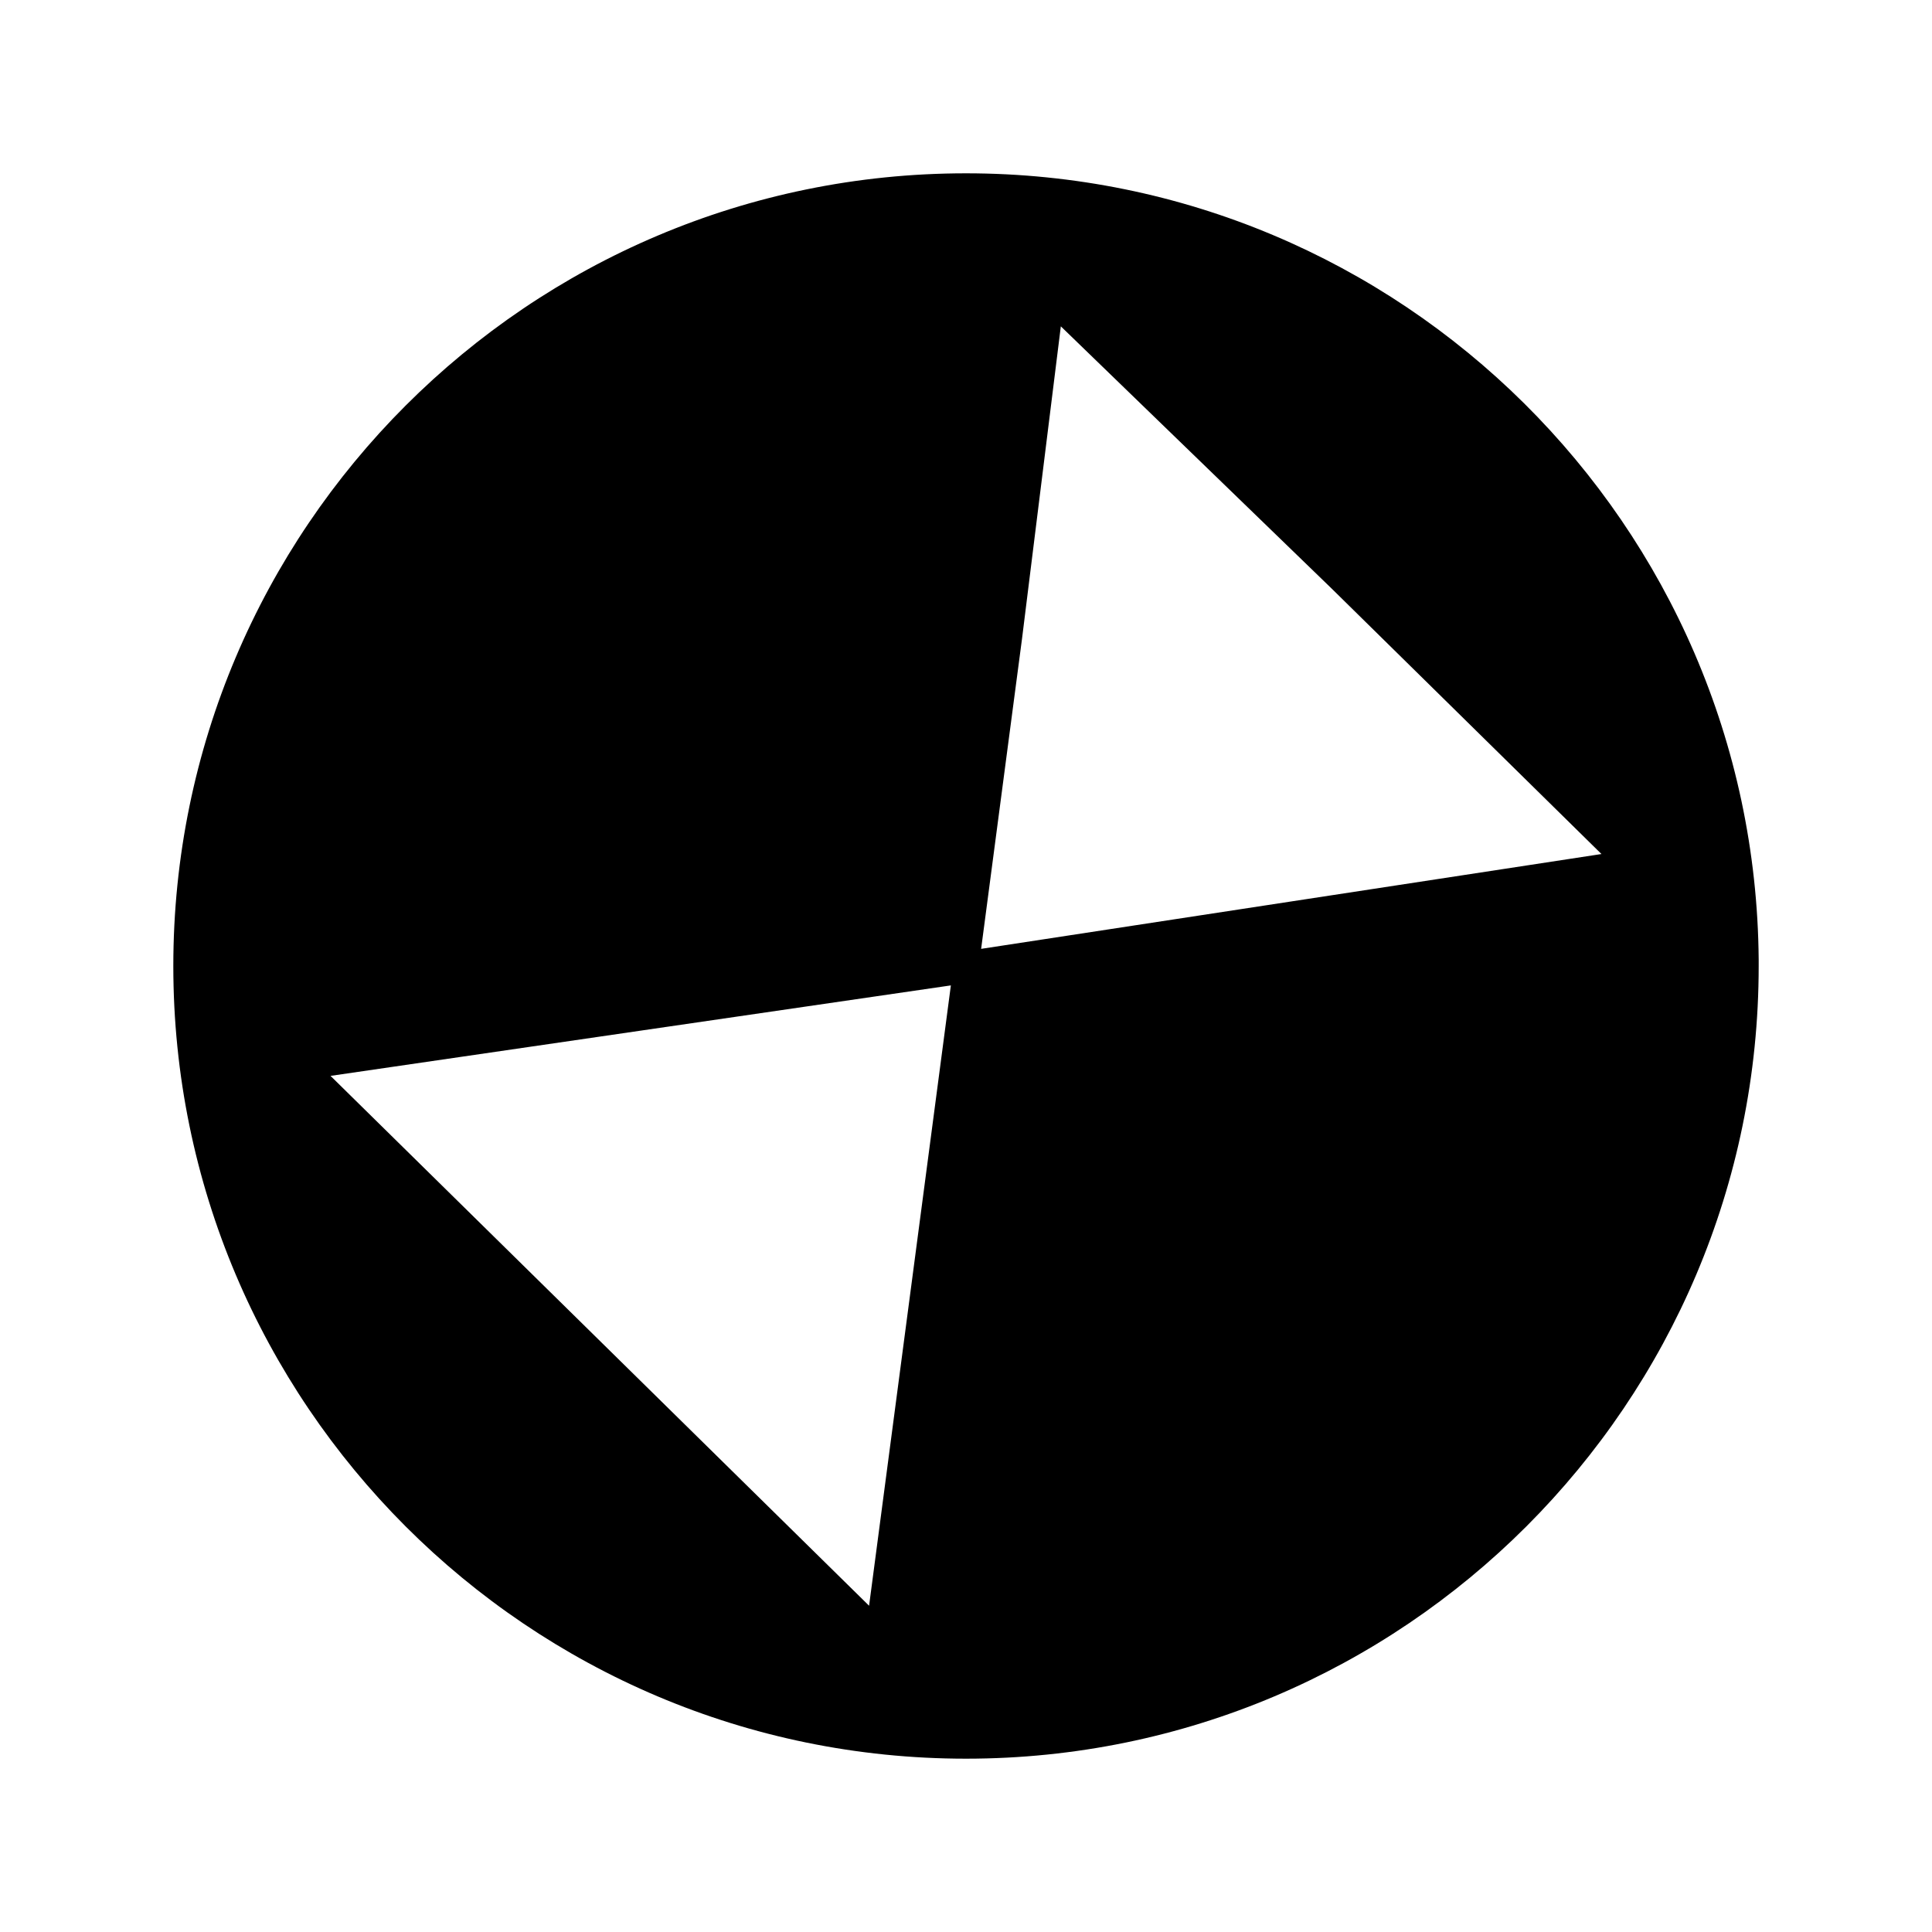
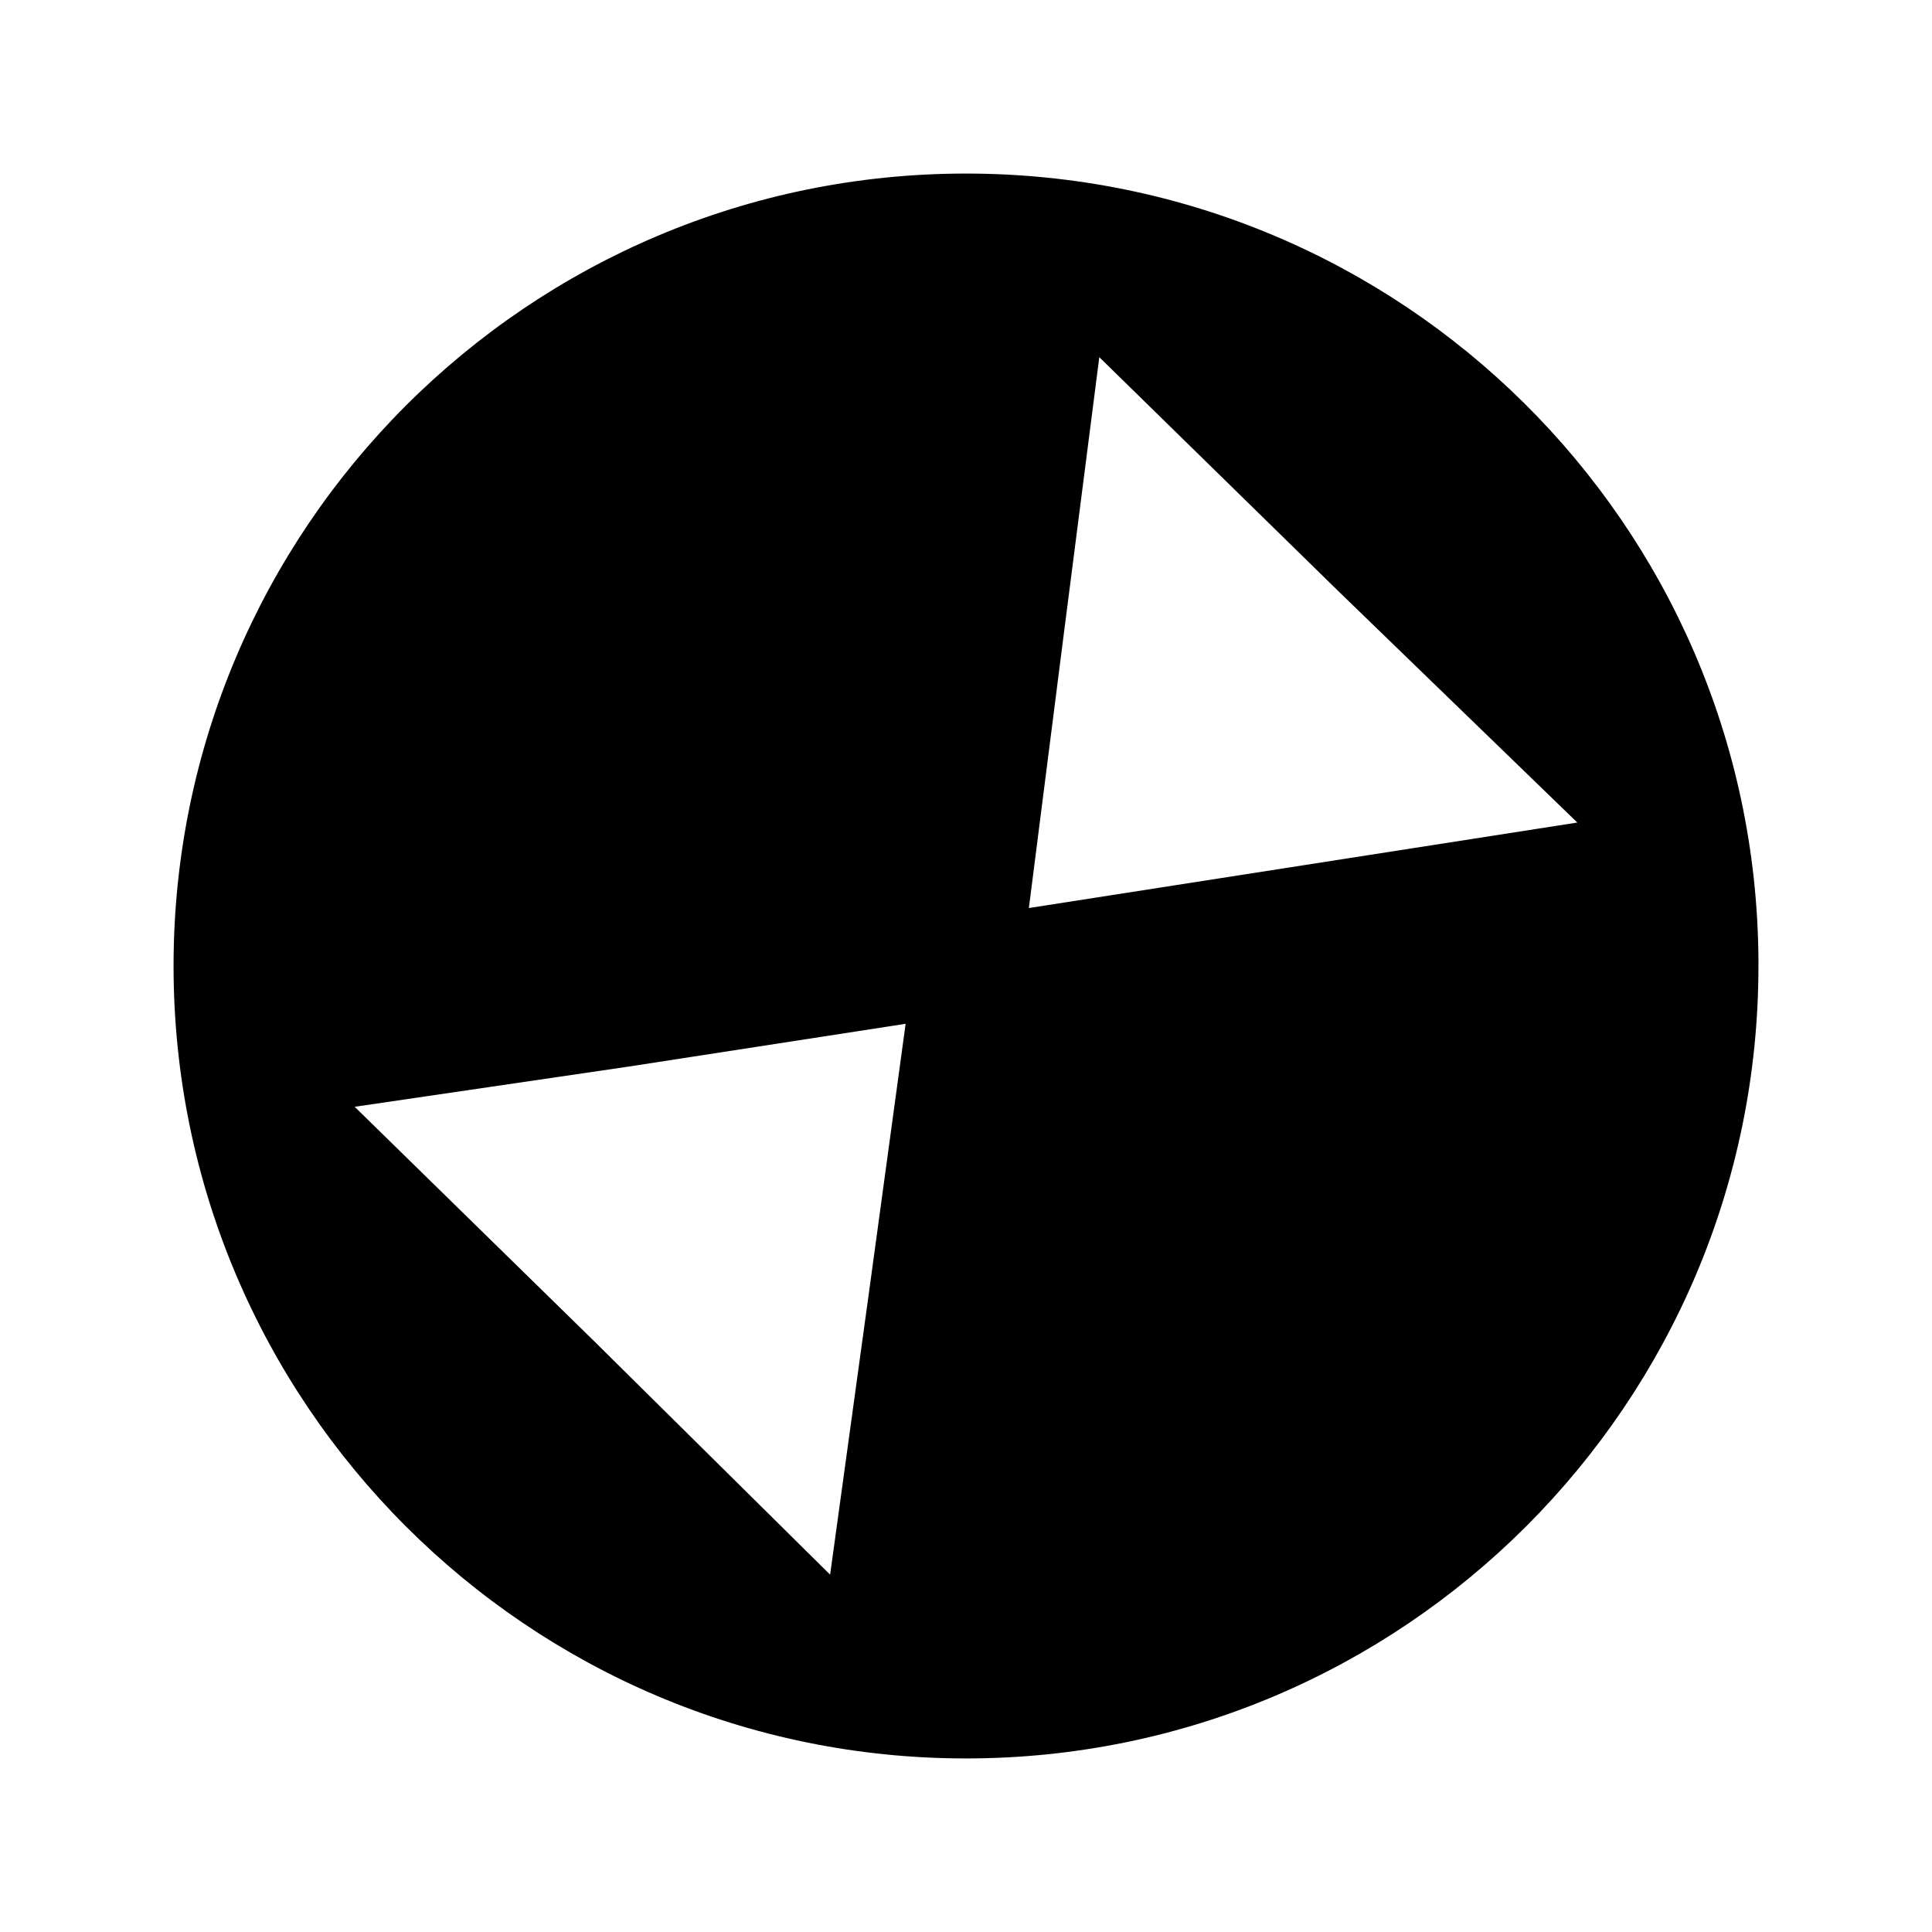
- <svg xmlns="http://www.w3.org/2000/svg" id="collapse-inverted" height="24" width="24" version="1.1">
-   <defs id="defs8" />
-   <path style="fill-opacity:1;stroke-width:0;stroke-linecap:square;stroke-miterlimit:4;stroke-opacity:1" d="m 12,2.153 c -5.435,0 -9.847,4.413 -9.847,9.847 0,5.435 4.413,9.847 9.847,9.847 5.435,0 9.847,-4.413 9.847,-9.847 l 0,-0.08 C 21.803,6.517 17.403,2.153 12,2.153 z m 1.177,1.9 3.372,3.265 3.345,3.291 -3.853,0.589 -3.853,0.589 0.508,-3.853 0.482,-3.88 z m -1.365,8.188 -0.508,3.853 -0.508,3.853 -3.345,-3.291 -3.345,-3.291 3.853,-0.562 3.853,-0.562 z" />
+ <svg xmlns="http://www.w3.org/2000/svg" id="collapseInverted" height="24" width="24" version="1.1">
+   <path id="path3853" stroke-width="0" d="m12 2.156c-5.434 0-9.844 4.41-9.844 9.844 0 5.434 4.41 9.844 9.844 9.844 5.434 0 9.844-4.41 9.844-9.844v-0.094c-0.045-5.402-4.442-9.75-9.844-9.75zm1.656 2.281l2.969 2.906 2.969 2.875-3.406 0.531-3.407 0.531 0.438-3.437 0.437-3.406zm-2.406 8.281l-0.469 3.437-0.469 3.406-2.937-2.906-2.969-2.906 3.406-0.5 3.438-0.531z" />
</svg>
